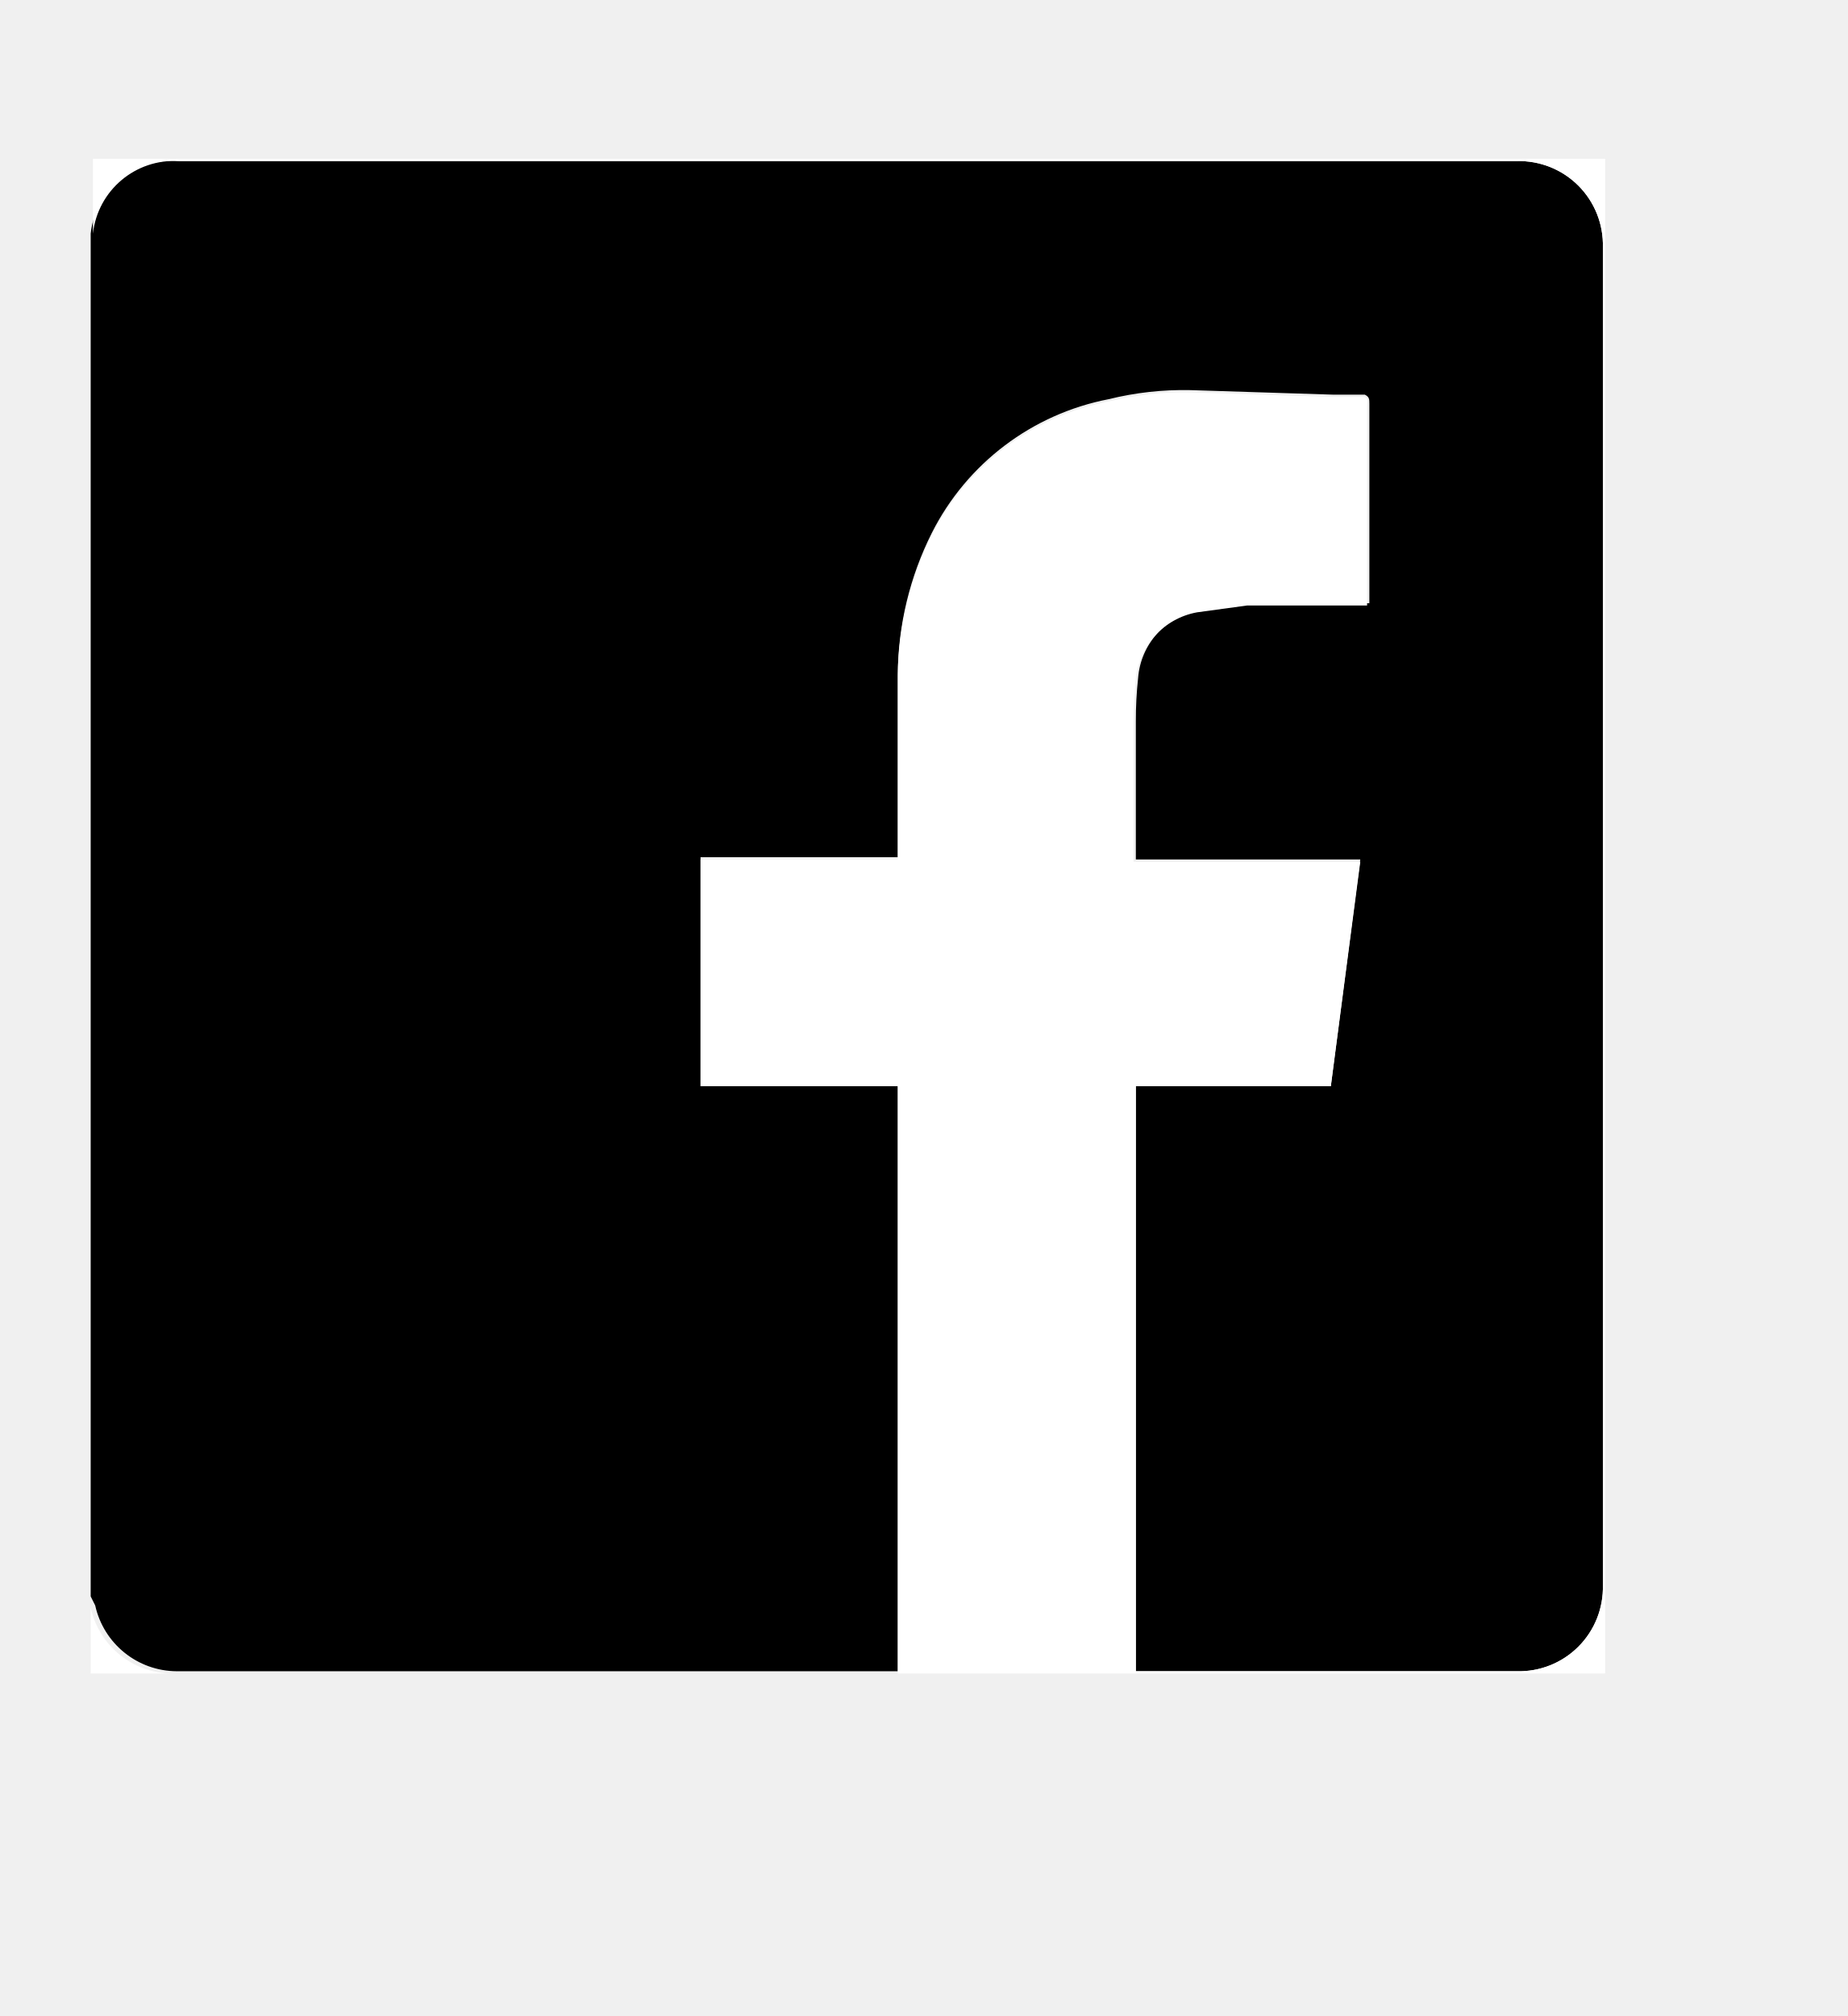
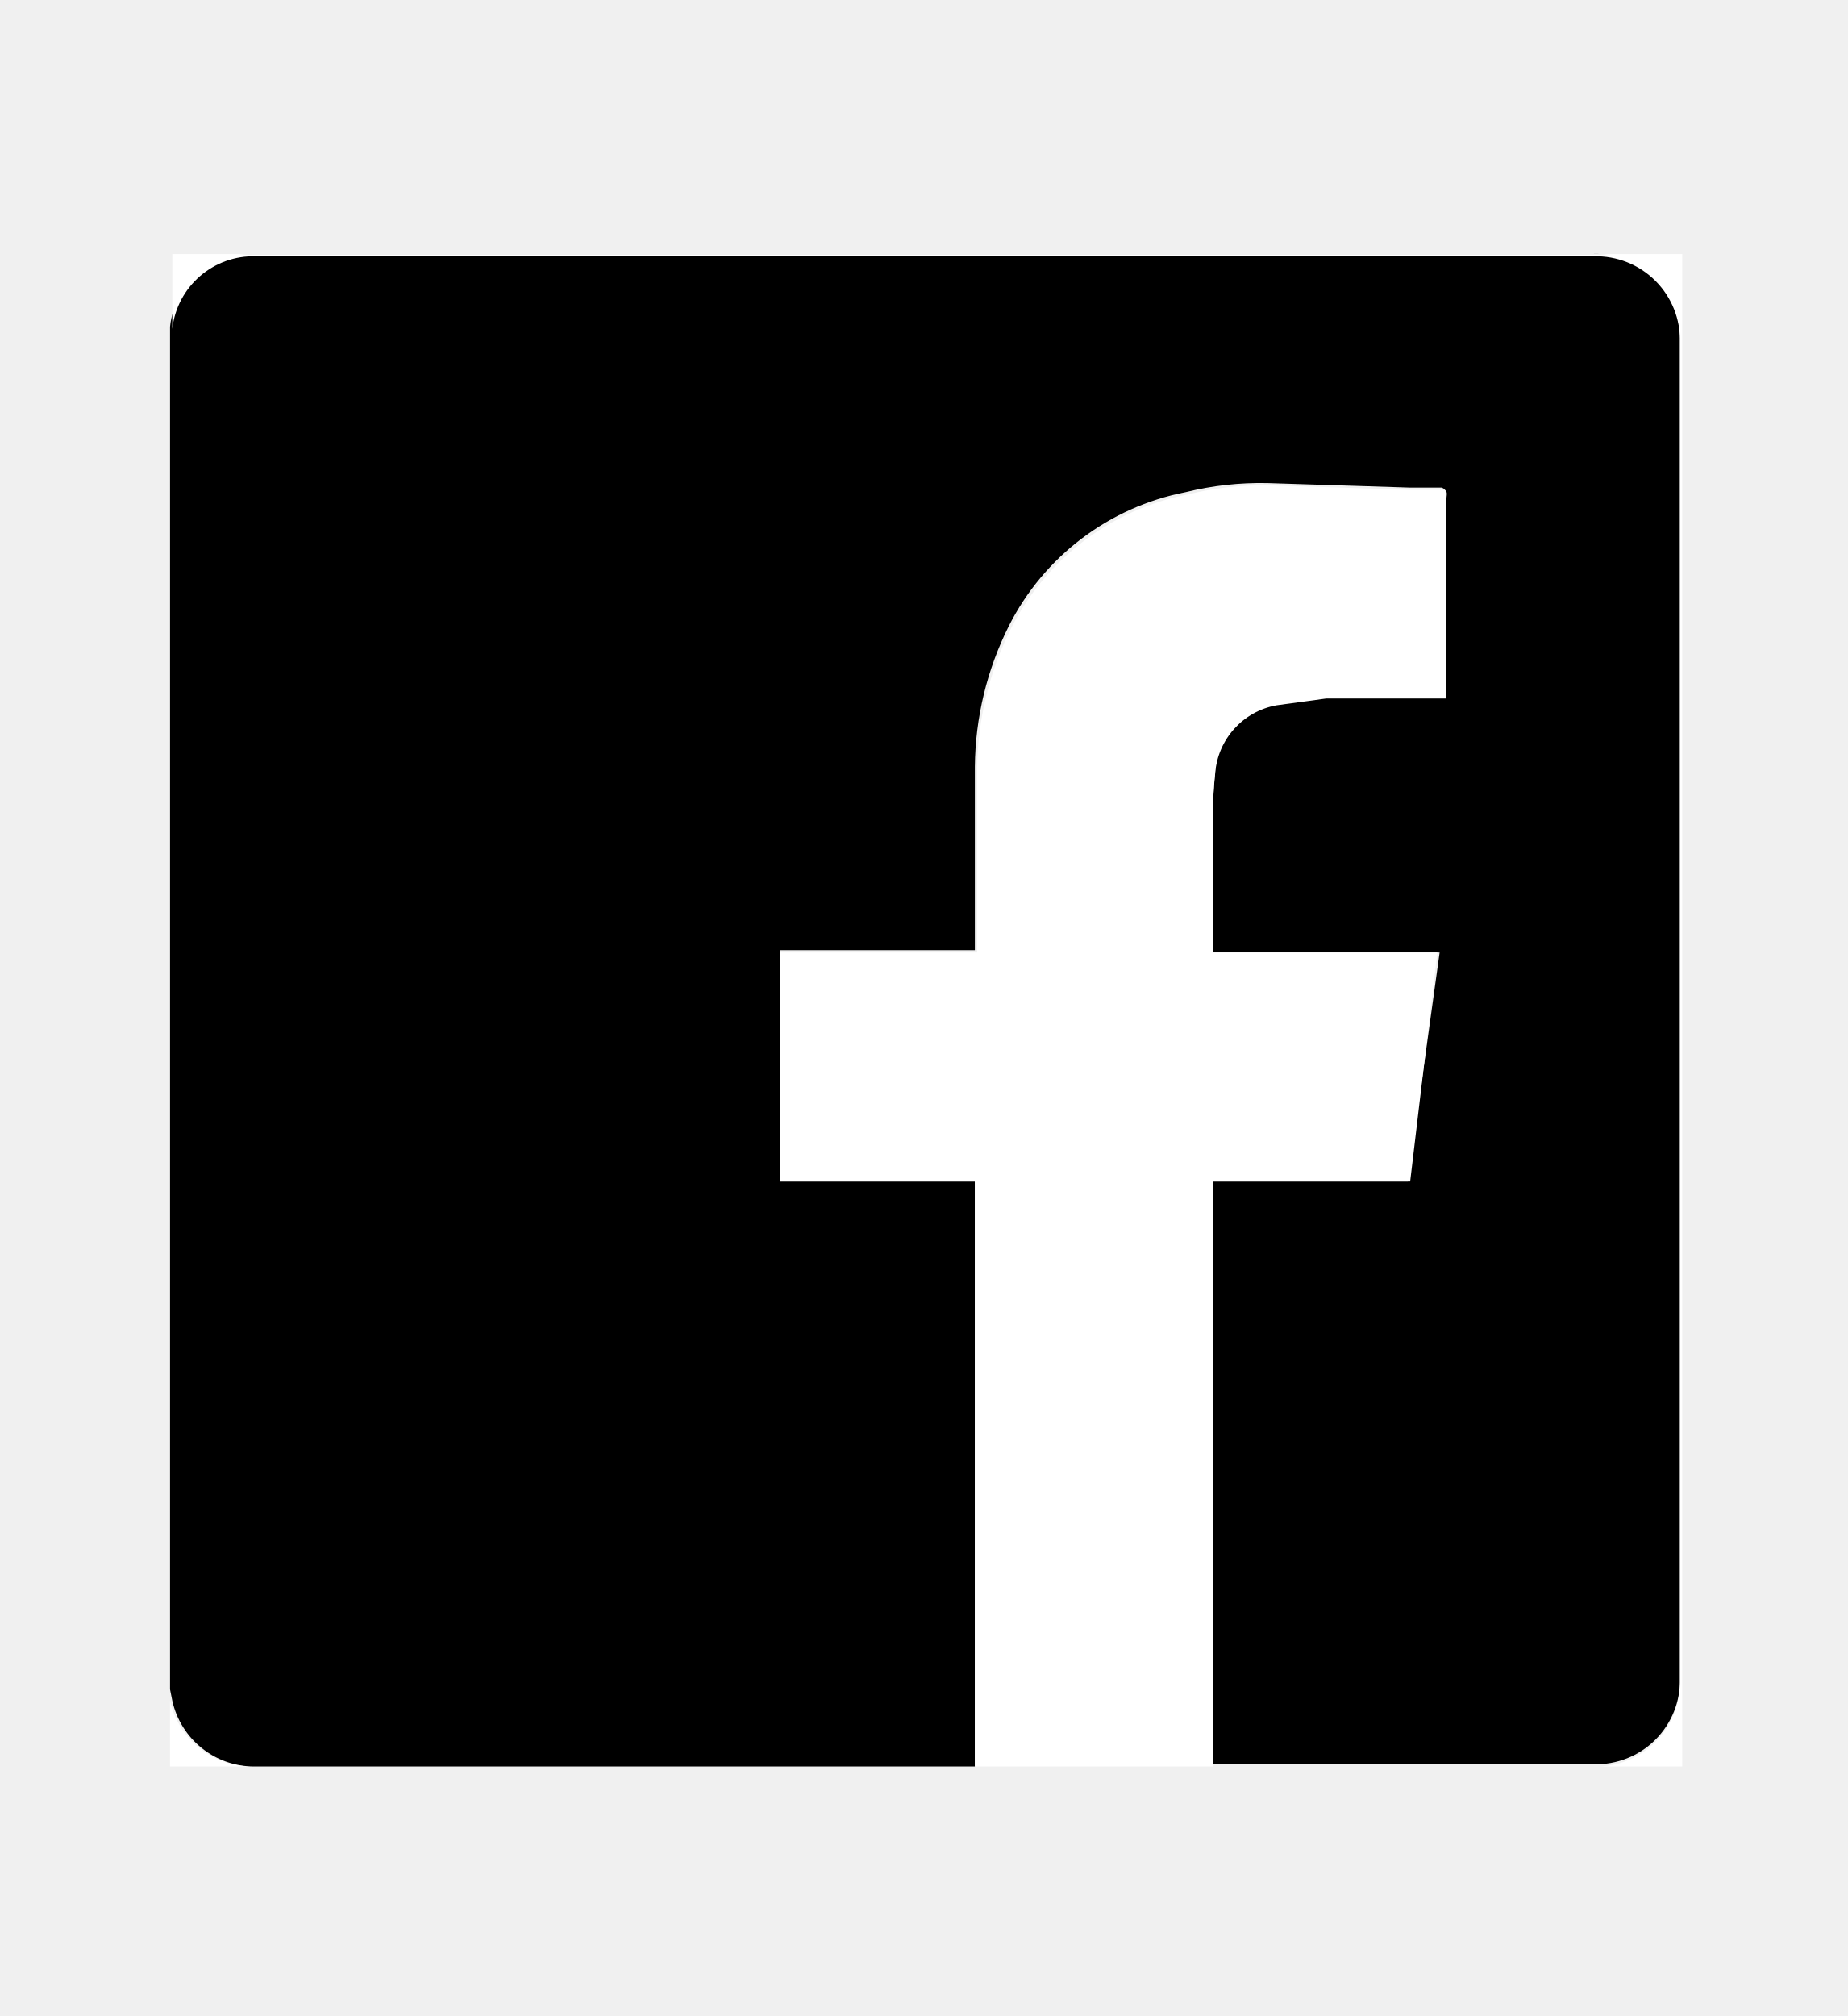
- <svg xmlns="http://www.w3.org/2000/svg" width="1.1in" height="1.2in" viewBox="0 0 81.5 82.9">
-   <path d="M4 67.4V7.3a3.6 3.6 0 0 1 3.9-3.2h59a3.7 3.7 0 0 1 3.8 3.8v59a3.7 3.7 0 0 1-3.8 3.8H50.1V44.9h8.6l1.3-10h-9.9v-6.1a17.1 17.1 0 0 1 .1-1.9 3.3 3.3 0 0 1 2.7-3l2.2-.3h5.3v-8.8c0-.2 0-.3-.2-.4h-1.4l-6.3-.2a13.8 13.8 0 0 0-3.6.4 11.1 11.1 0 0 0-7.8 5.9 14.1 14.1 0 0 0-1.5 6.2v8.1h-8.7v10.1h8.7v25.8H7.8a3.7 3.7 0 0 1-3.6-2.9z" />
-   <path fill="#fff" d="M4 67.4v.5a3.7 3.7 0 0 0 3.6 2.9h32V44.9h-8.7v-10h8.7v-8.1a14.1 14.1 0 0 1 1.5-6.2 11.1 11.1 0 0 1 7.8-5.9 13.8 13.8 0 0 1 3.6-.4l6.3.2h1.3c.3 0 .2.2.2.4v8.8H55l-2.2.3a3.3 3.3 0 0 0-2.7 3 17.1 17.1 0 0 0-.1 1.9V35h10l-1.3 9.9h-8.6v25.8h16.8a3.7 3.7 0 0 0 3.8-3.8v-59a3.7 3.7 0 0 0-3.8-3.8h-59a3.6 3.6 0 0 0-3.8 3.2V4h66.7v66.8H4z" />
+ <svg xmlns="http://www.w3.org/2000/svg" id="Layer_1" data-name="Layer 1" width="1.1in" height="1.2in" viewBox="0 0 81.5 82.9">
+   <path d="M7.5,71.5V11.4a3.6,3.6,0,0,1,3.7-3.2h59A3.7,3.7,0,0,1,74.1,12q0,29.5,0,59a3.7,3.7,0,0,1-3.8,3.8H53.5V49.1h8.6L63.5,39H53.5v-.4c0-1.9,0-3.8,0-5.7a17.1,17.1,0,0,1,.1-1.9,3.3,3.3,0,0,1,2.7-3l2.2-.3h5.3v-.4q0-1.6,0-3.3t0-5.1c0-.2,0-.3-.2-.4H62.2l-6.3-.2a13.8,13.8,0,0,0-3.6.4,11.1,11.1,0,0,0-7.8,5.9,14.1,14.1,0,0,0-1.5,6.2c0,2.6,0,5.1,0,7.7,0,.1,0,.3,0,.4H34.4V49.1H43V74.9H11.2A3.7,3.7,0,0,1,7.6,72Z" />
+   <path d="M7.5,71.5V72a3.7,3.7,0,0,0,3.6,2.9H43V49.1H34.4V39h8.7c0-.2,0-.3,0-.4,0-2.6,0-5.1,0-7.7a14.1,14.1,0,0,1,1.5-6.2,11.1,11.1,0,0,1,7.8-5.9,13.8,13.8,0,0,1,3.6-.4l6.3.2h1.3c.3,0,.2.2.2.4q0,2.5,0,5.1t0,3.3v.4H58.5l-2.2.3a3.3,3.3,0,0,0-2.7,3,17.1,17.1,0,0,0-.1,1.9c0,1.9,0,3.8,0,5.7V39h9.9L62.2,49.1H53.5V74.9H70.3a3.7,3.7,0,0,0,3.8-3.8q0-29.5,0-59a3.7,3.7,0,0,0-3.8-3.8h-59a3.6,3.6,0,0,0-3.7,3.2V8.2H74.2V74.9H7.5Z" fill="#fff" />
</svg>
